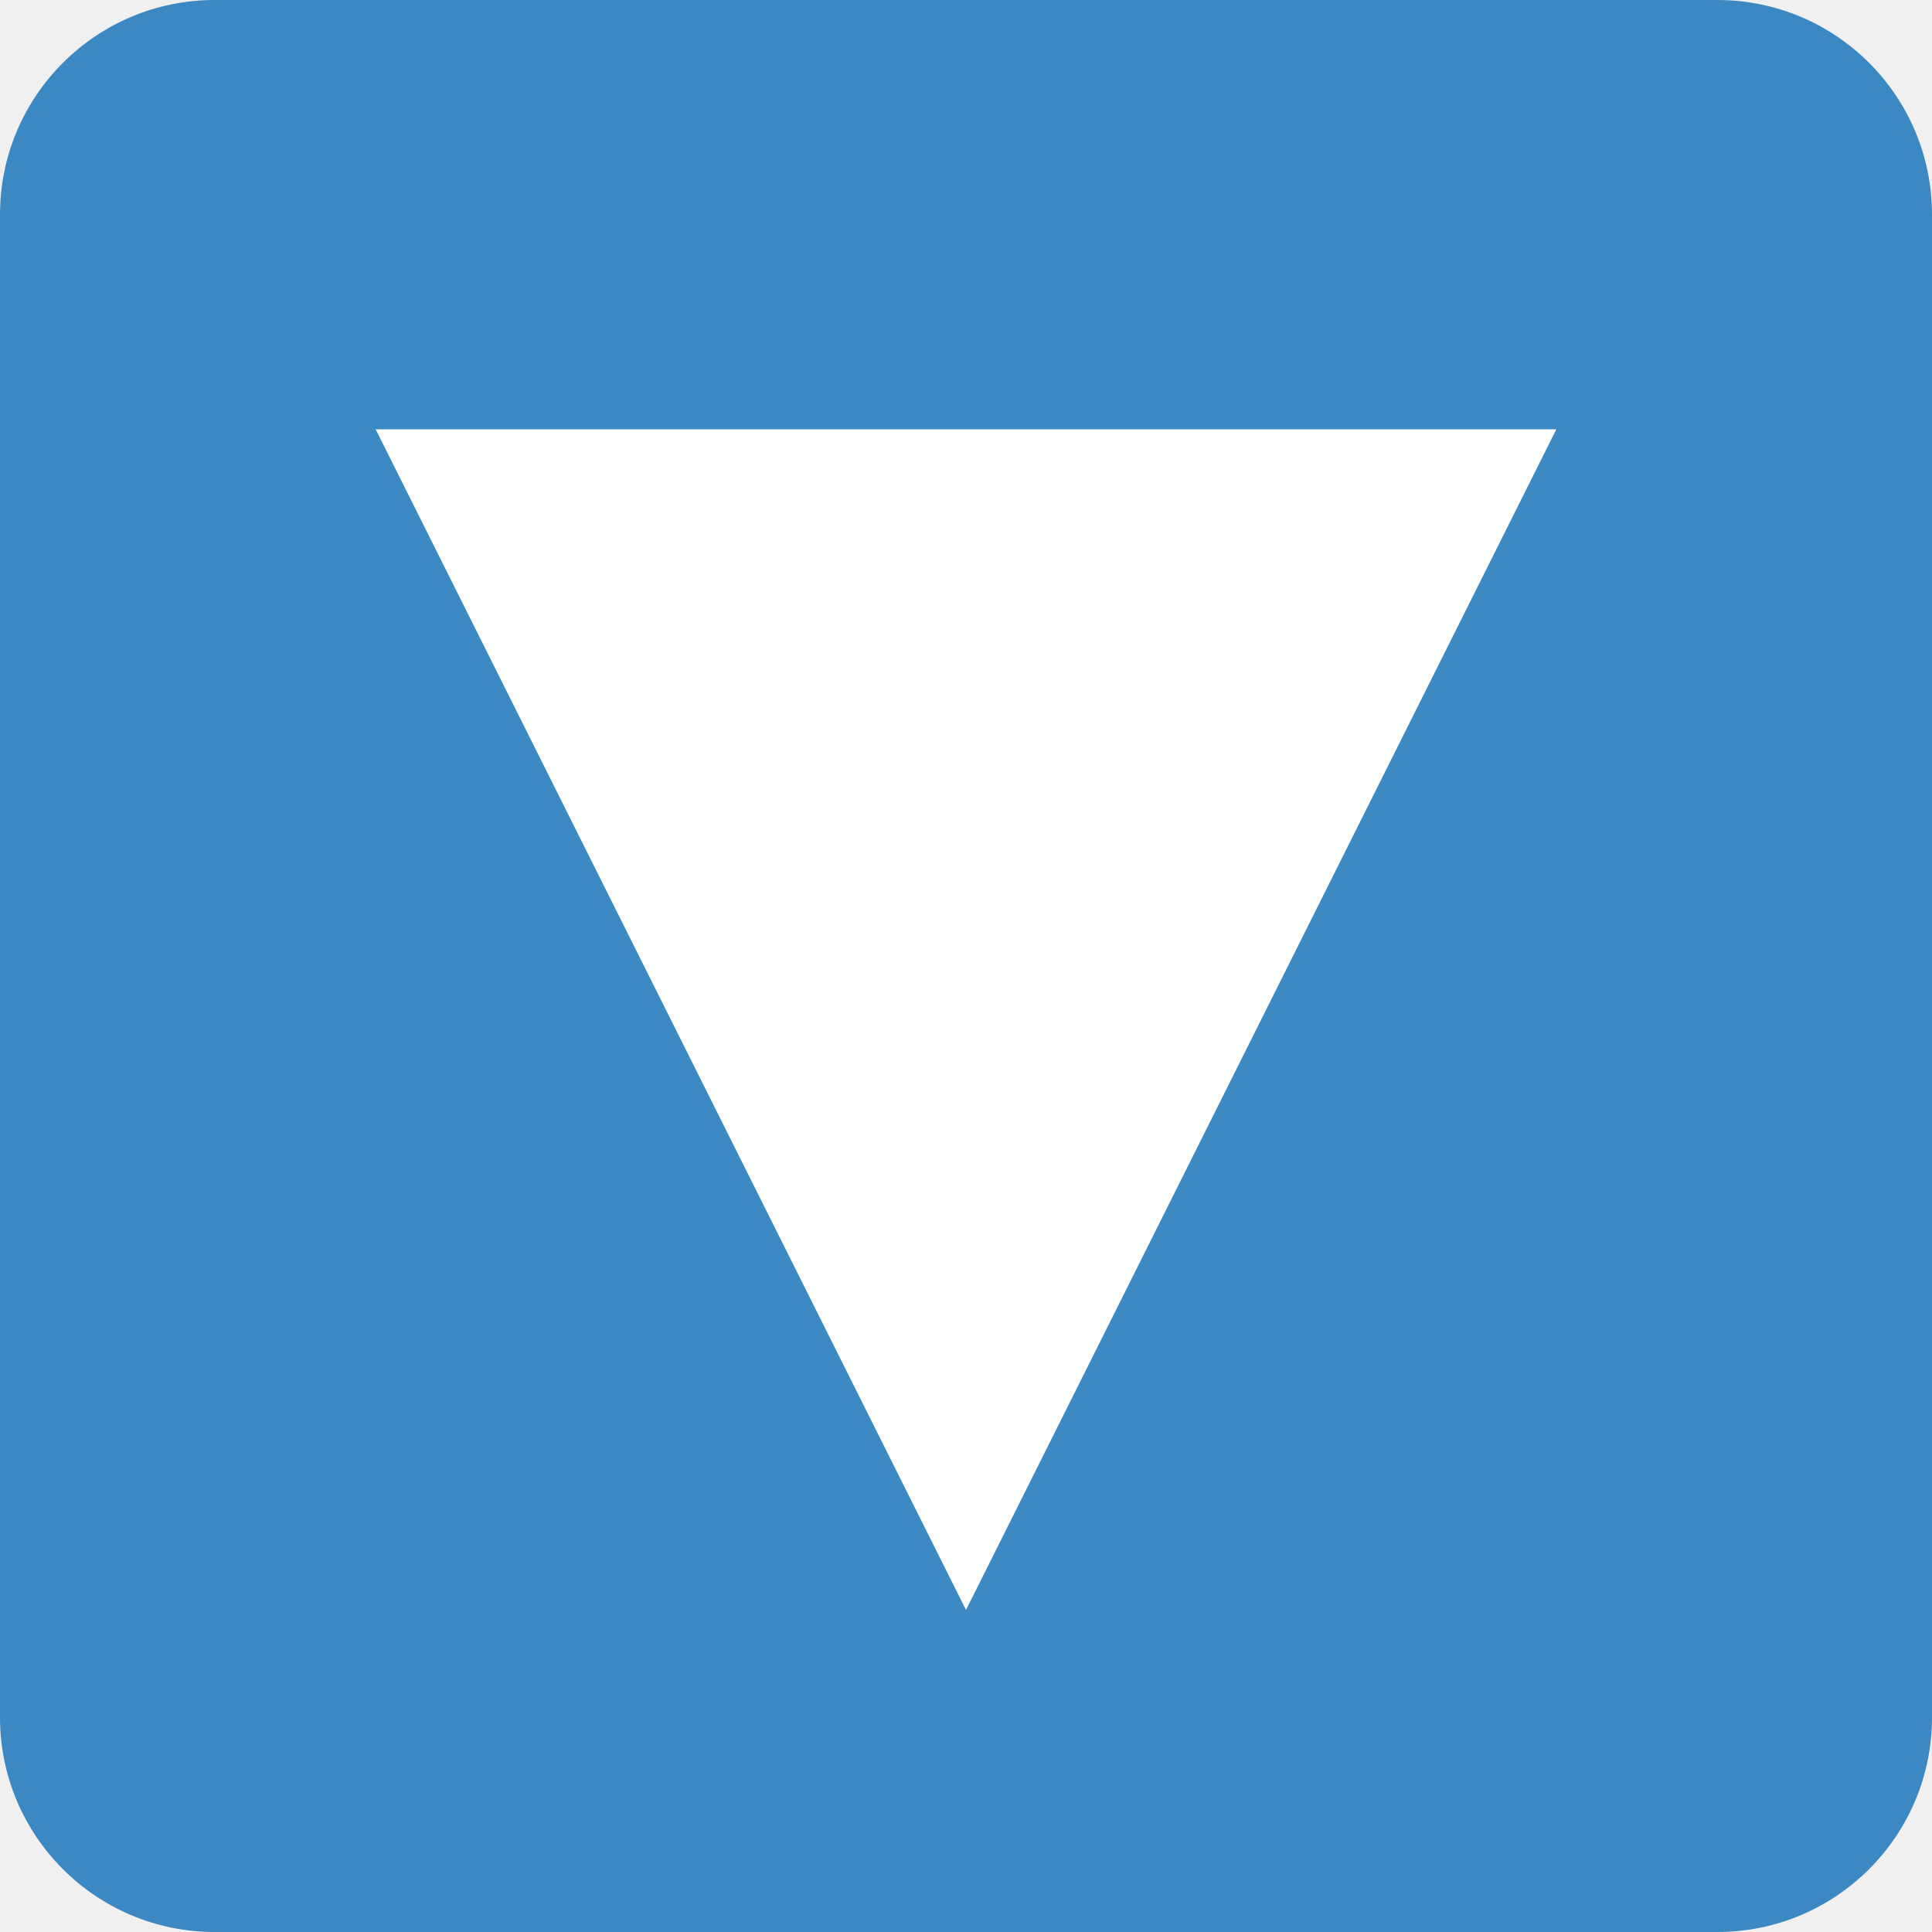
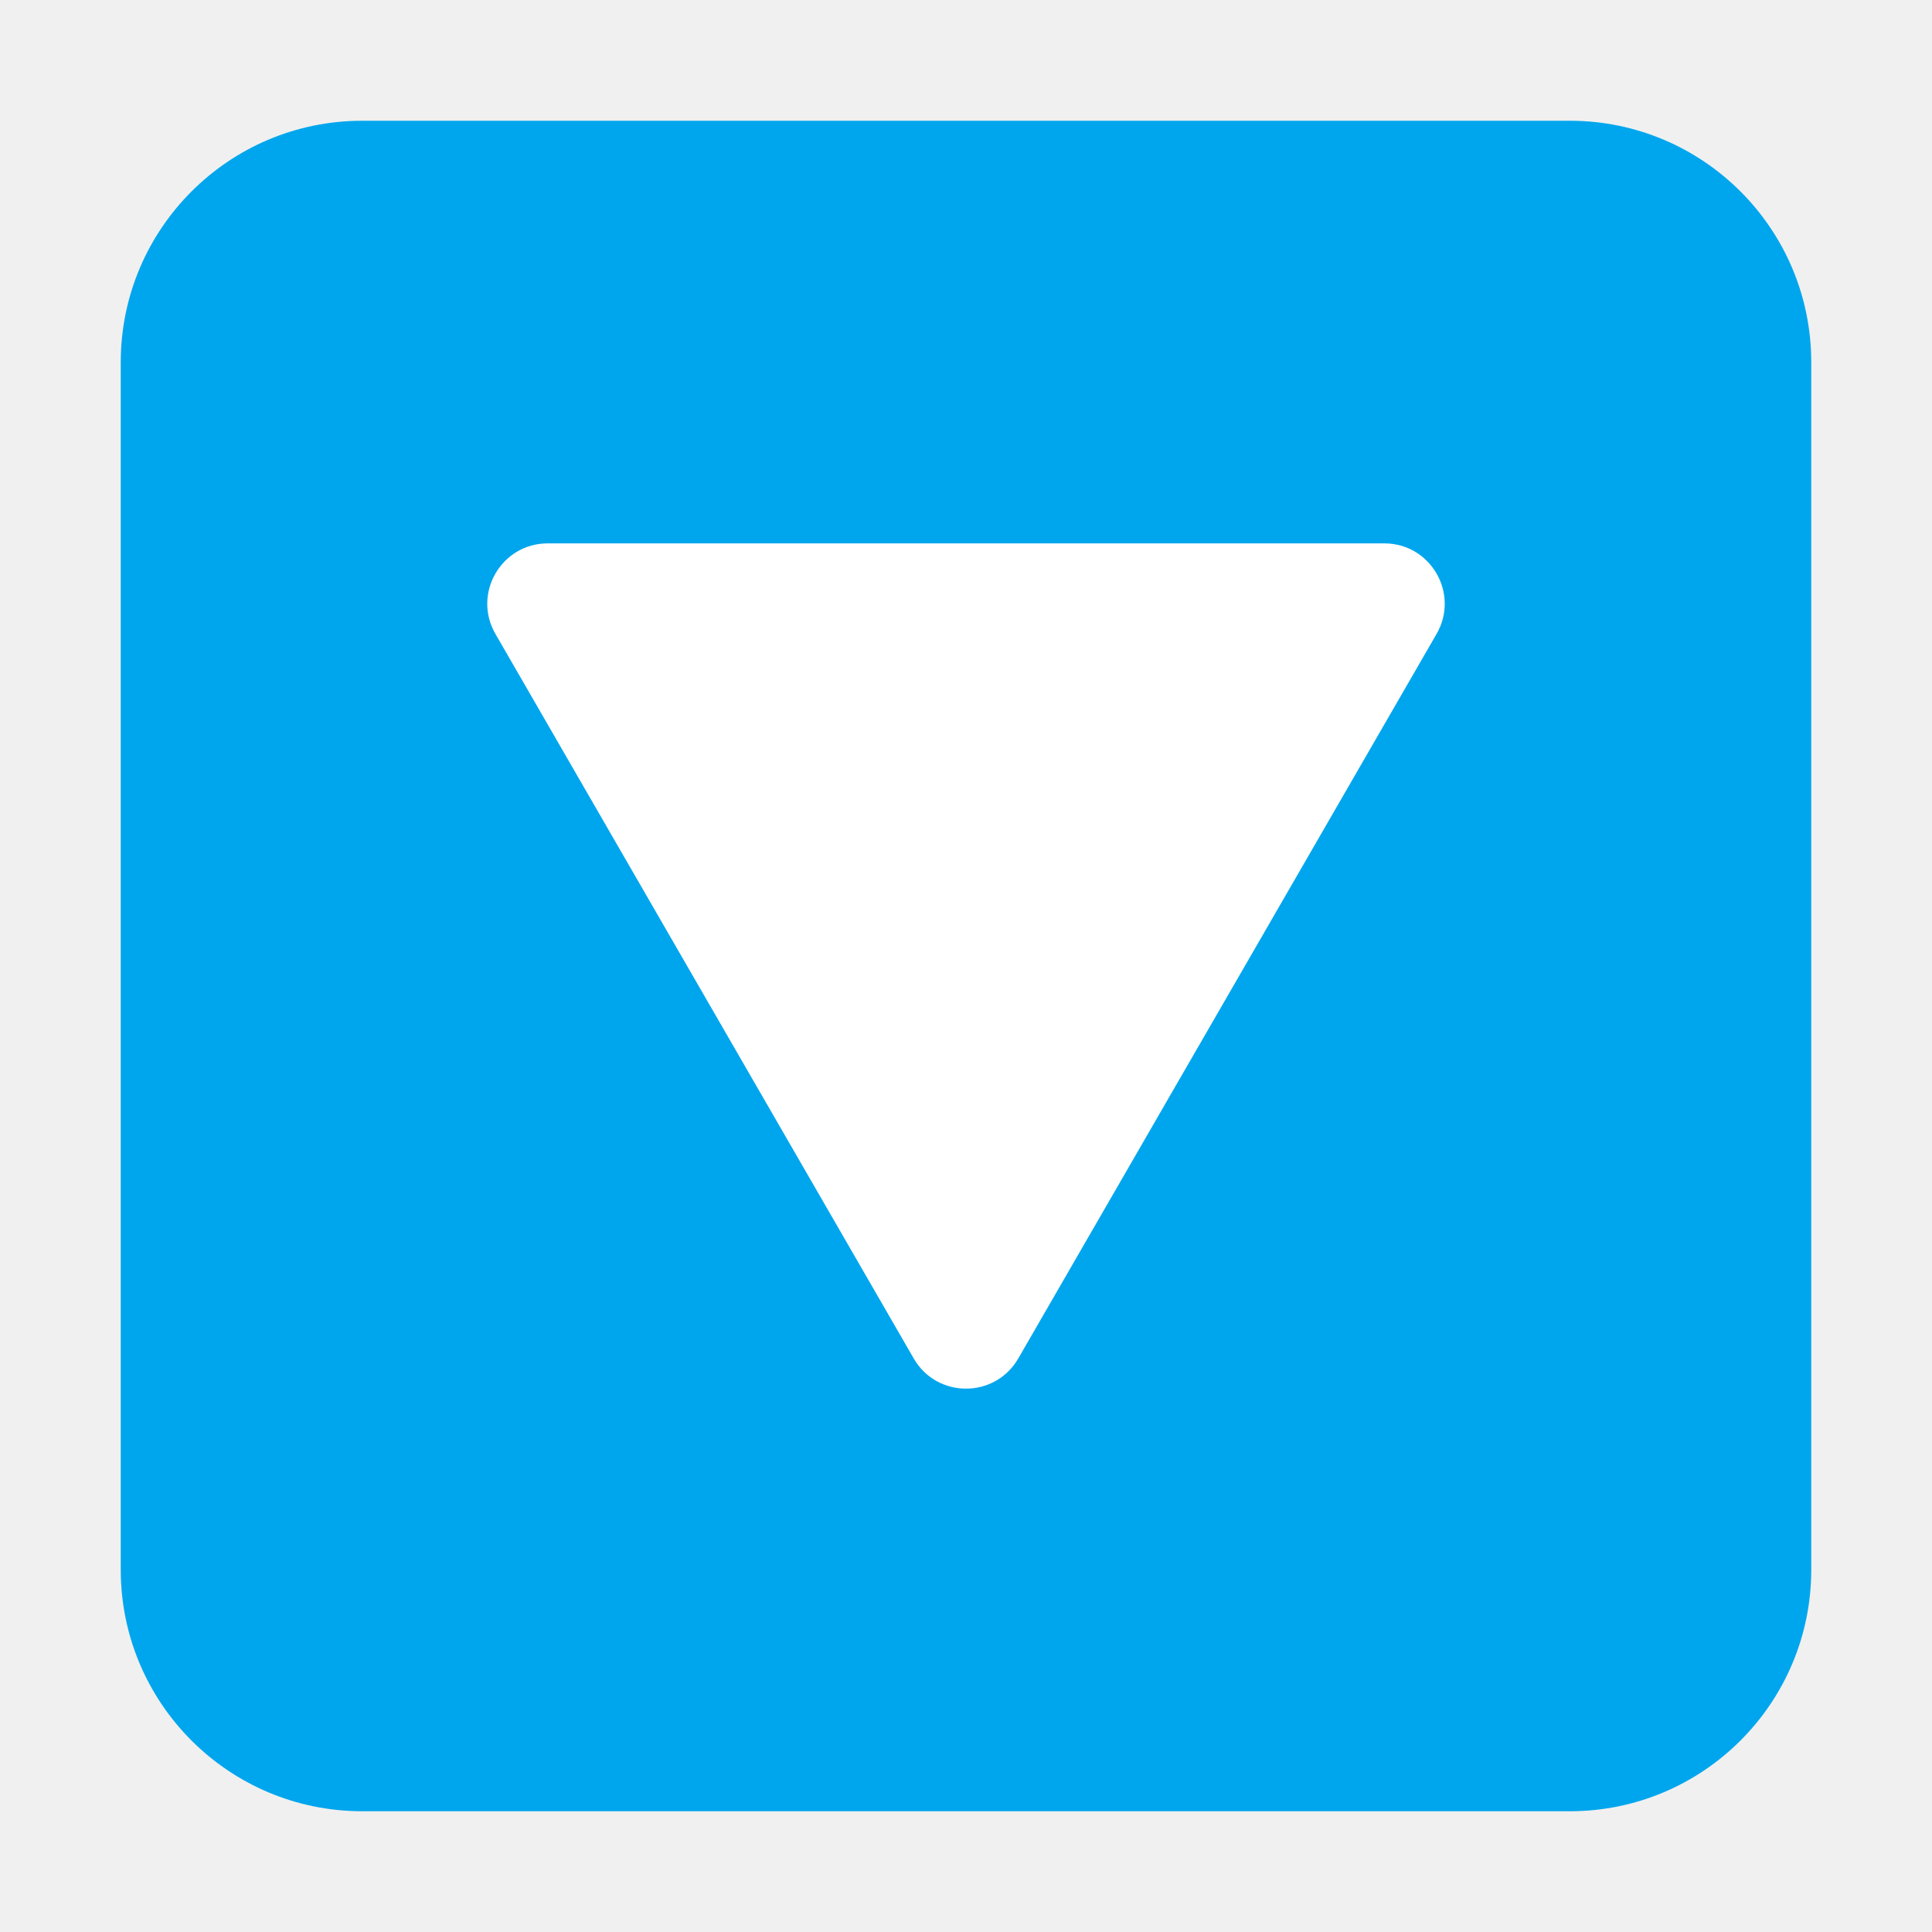
- <svg xmlns="http://www.w3.org/2000/svg" viewBox="0 0 36 36">
-   <path fill="#3B88C3" d="M36 32c0 2.209-1.791 4-4 4H4c-2.209 0-4-1.791-4-4V4c0-2.209 1.791-4 4-4h28c2.209 0 4 1.791 4 4v28z" />
-   <path fill="#FFF" d="M29 8L18 30 7 8z" />
+ <svg xmlns="http://www.w3.org/2000/svg" width="32" height="32" viewBox="0 0 32 32" fill="none">
+   <path d="M2 6C2 3.791 3.791 2 6 2H26C28.209 2 30 3.791 30 6V26C30 28.209 28.209 30 26 30H6C3.791 30 2 28.209 2 26V6Z" fill="#00A6ED" />
+   <path d="M15.134 22.5C15.519 23.167 16.481 23.167 16.866 22.5L23.794 10.5C24.179 9.833 23.698 9 22.928 9H9.072C8.302 9 7.821 9.833 8.206 10.5L15.134 22.5Z" fill="white" />
</svg>
